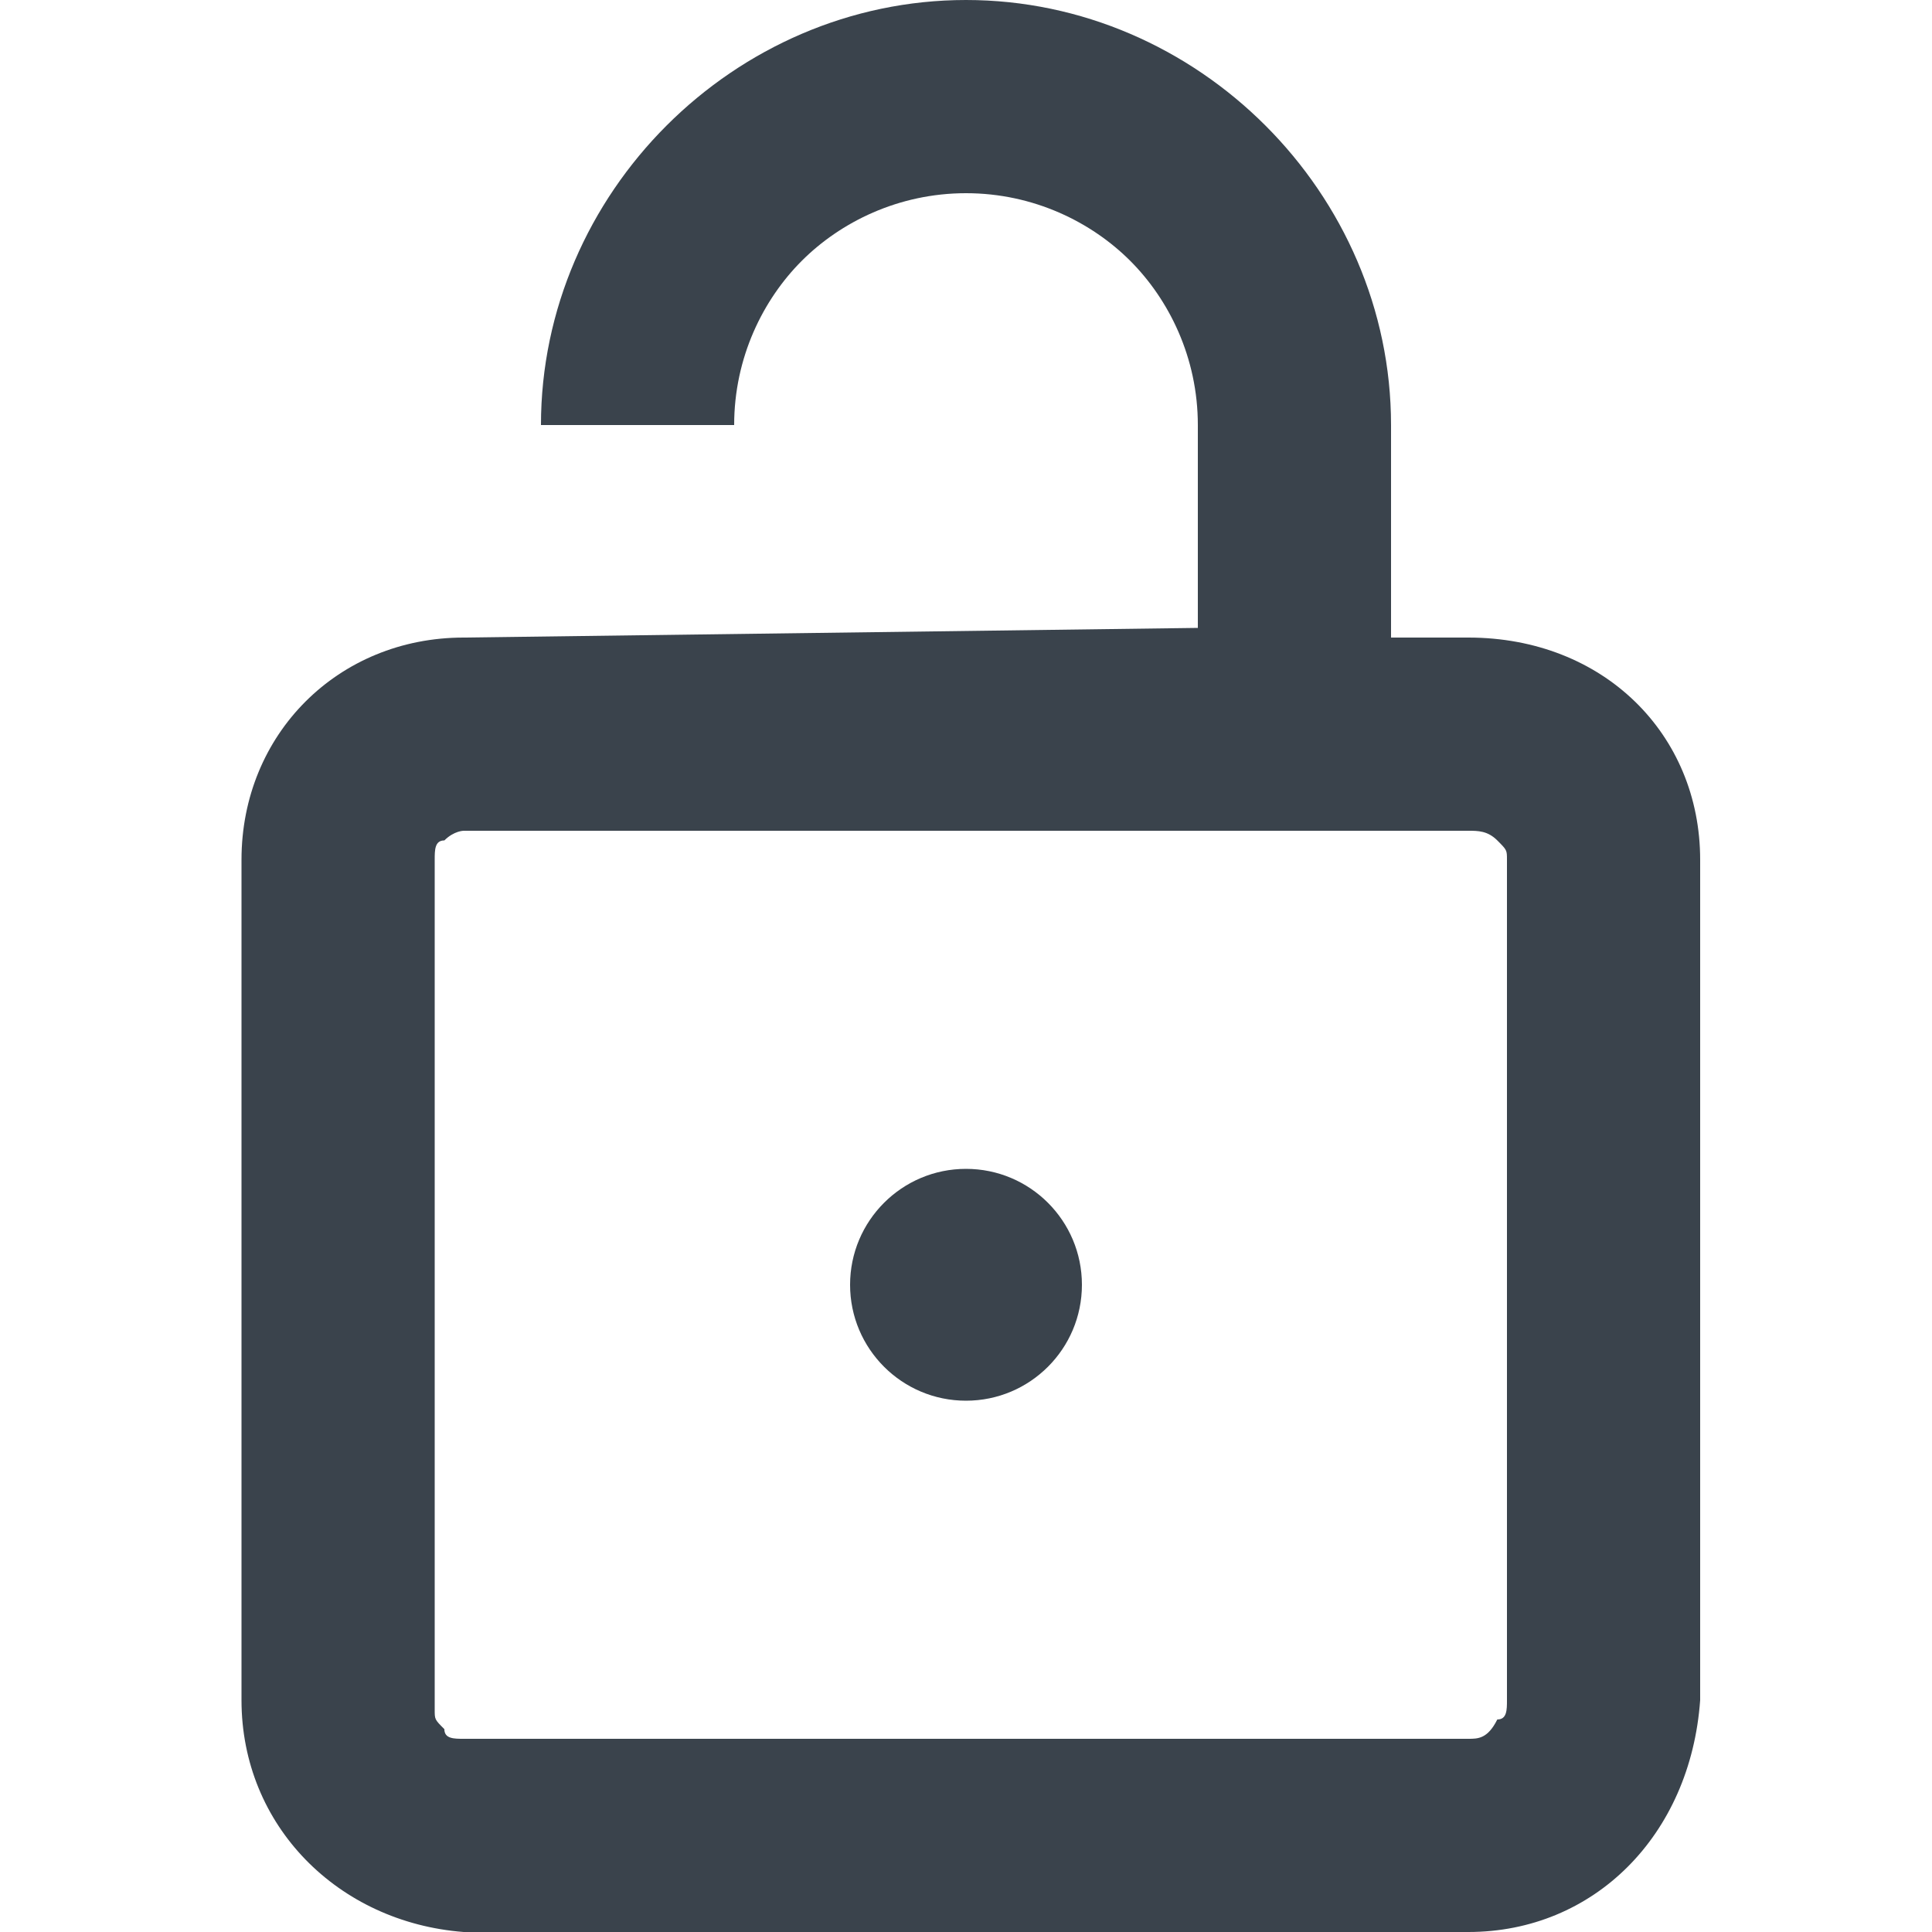
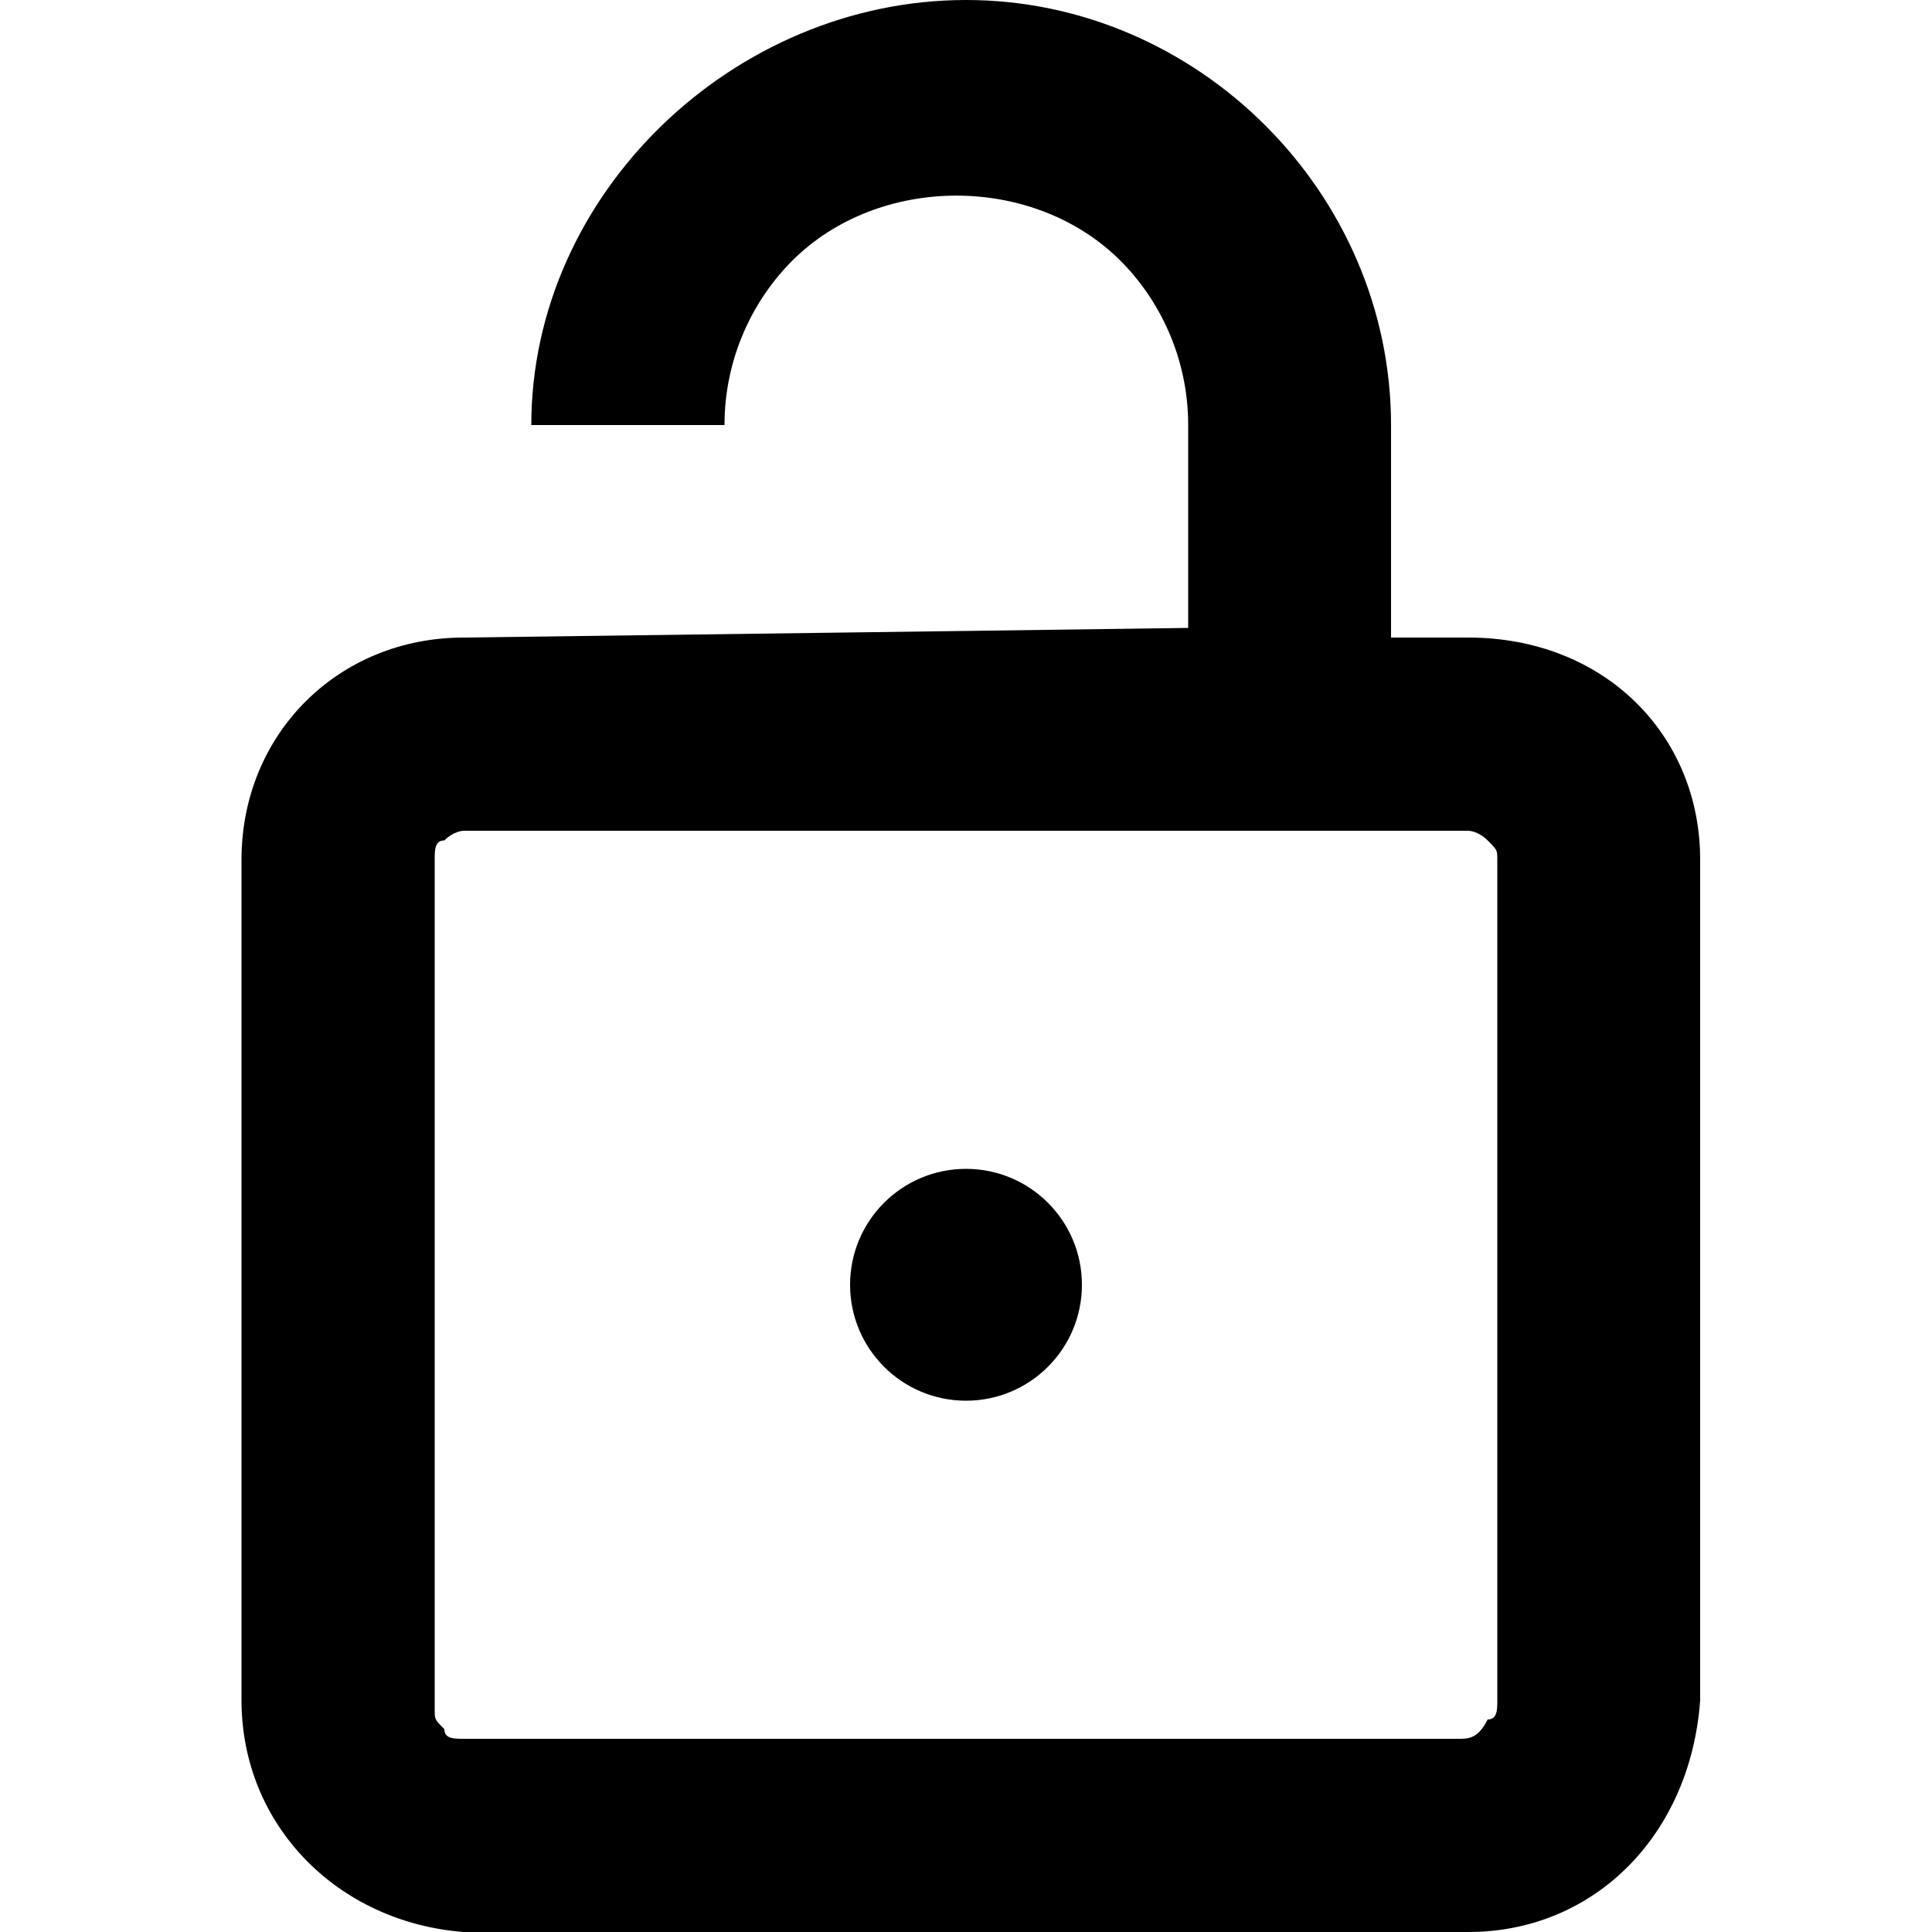
- <svg xmlns="http://www.w3.org/2000/svg" version="1.1" id="Calque_1" x="0px" y="0px" viewBox="0 0 20 20" style="enable-background:new 0 0 20 20;" xml:space="preserve">
-   <style type="text/css">
- 	.st0{fill:#3A434C;}
- </style>
-   <g>
-     <path class="st0" d="M4.8,6.6c-1.3,0-2.3,1-2.3,2.3v8.7c0,1.3,1,2.3,2.3,2.4h10.4c1.3,0,2.3-1,2.4-2.4V8.9c0-1.3-1-2.3-2.4-2.3   h-0.8V4.4C14.4,2,12.4,0,10,0S5.6,2,5.6,4.4h2c0-0.7,0.3-1.3,0.7-1.7C8.7,2.3,9.3,2,10,2s1.3,0.3,1.7,0.7s0.7,1,0.7,1.7v2.1   L4.8,6.6L4.8,6.6z M15.5,8.7c0.1,0.1,0.1,0.1,0.1,0.2v8.7c0,0.1,0,0.2-0.1,0.2C15.4,18,15.3,18,15.2,18H4.8c-0.1,0-0.2,0-0.2-0.1   c-0.1-0.1-0.1-0.1-0.1-0.2V8.9c0-0.1,0-0.2,0.1-0.2c0.1-0.1,0.2-0.1,0.2-0.1h10.4C15.3,8.6,15.4,8.6,15.5,8.7z" />
-     <circle class="st0" cx="10" cy="13.3" r="1.2" />
-   </g>
+ <svg viewBox="0 0 20 20">
+   <path d="M4.8 6.6c-1.3 0-2.3 1-2.3 2.3v8.7c0 1.3 1 2.3 2.3 2.4h10.4c1.3 0 2.3-1 2.4-2.4V8.9c0-1.3-1-2.3-2.4-2.3h-.8V4.4C14.4 2 12.4 0 10 0S5.5 2 5.5 4.4h2c0-.7.3-1.3.7-1.7.9-.9 2.5-.9 3.4 0 .4.4.7 1 .7 1.7v2.1c.1 0-7.5.1-7.5.1zm10.6 2.1c.1.1.1.1.1.2v8.7c0 .1 0 .2-.1.2-.1.2-.2.2-.3.2H4.8c-.1 0-.2 0-.2-.1-.1-.1-.1-.1-.1-.2V8.9c0-.1 0-.2.1-.2.1-.1.2-.1.2-.1h10.4s.1 0 .2.1z" />
+   <circle cx="10" cy="13.3" r="1.2" />
</svg>
